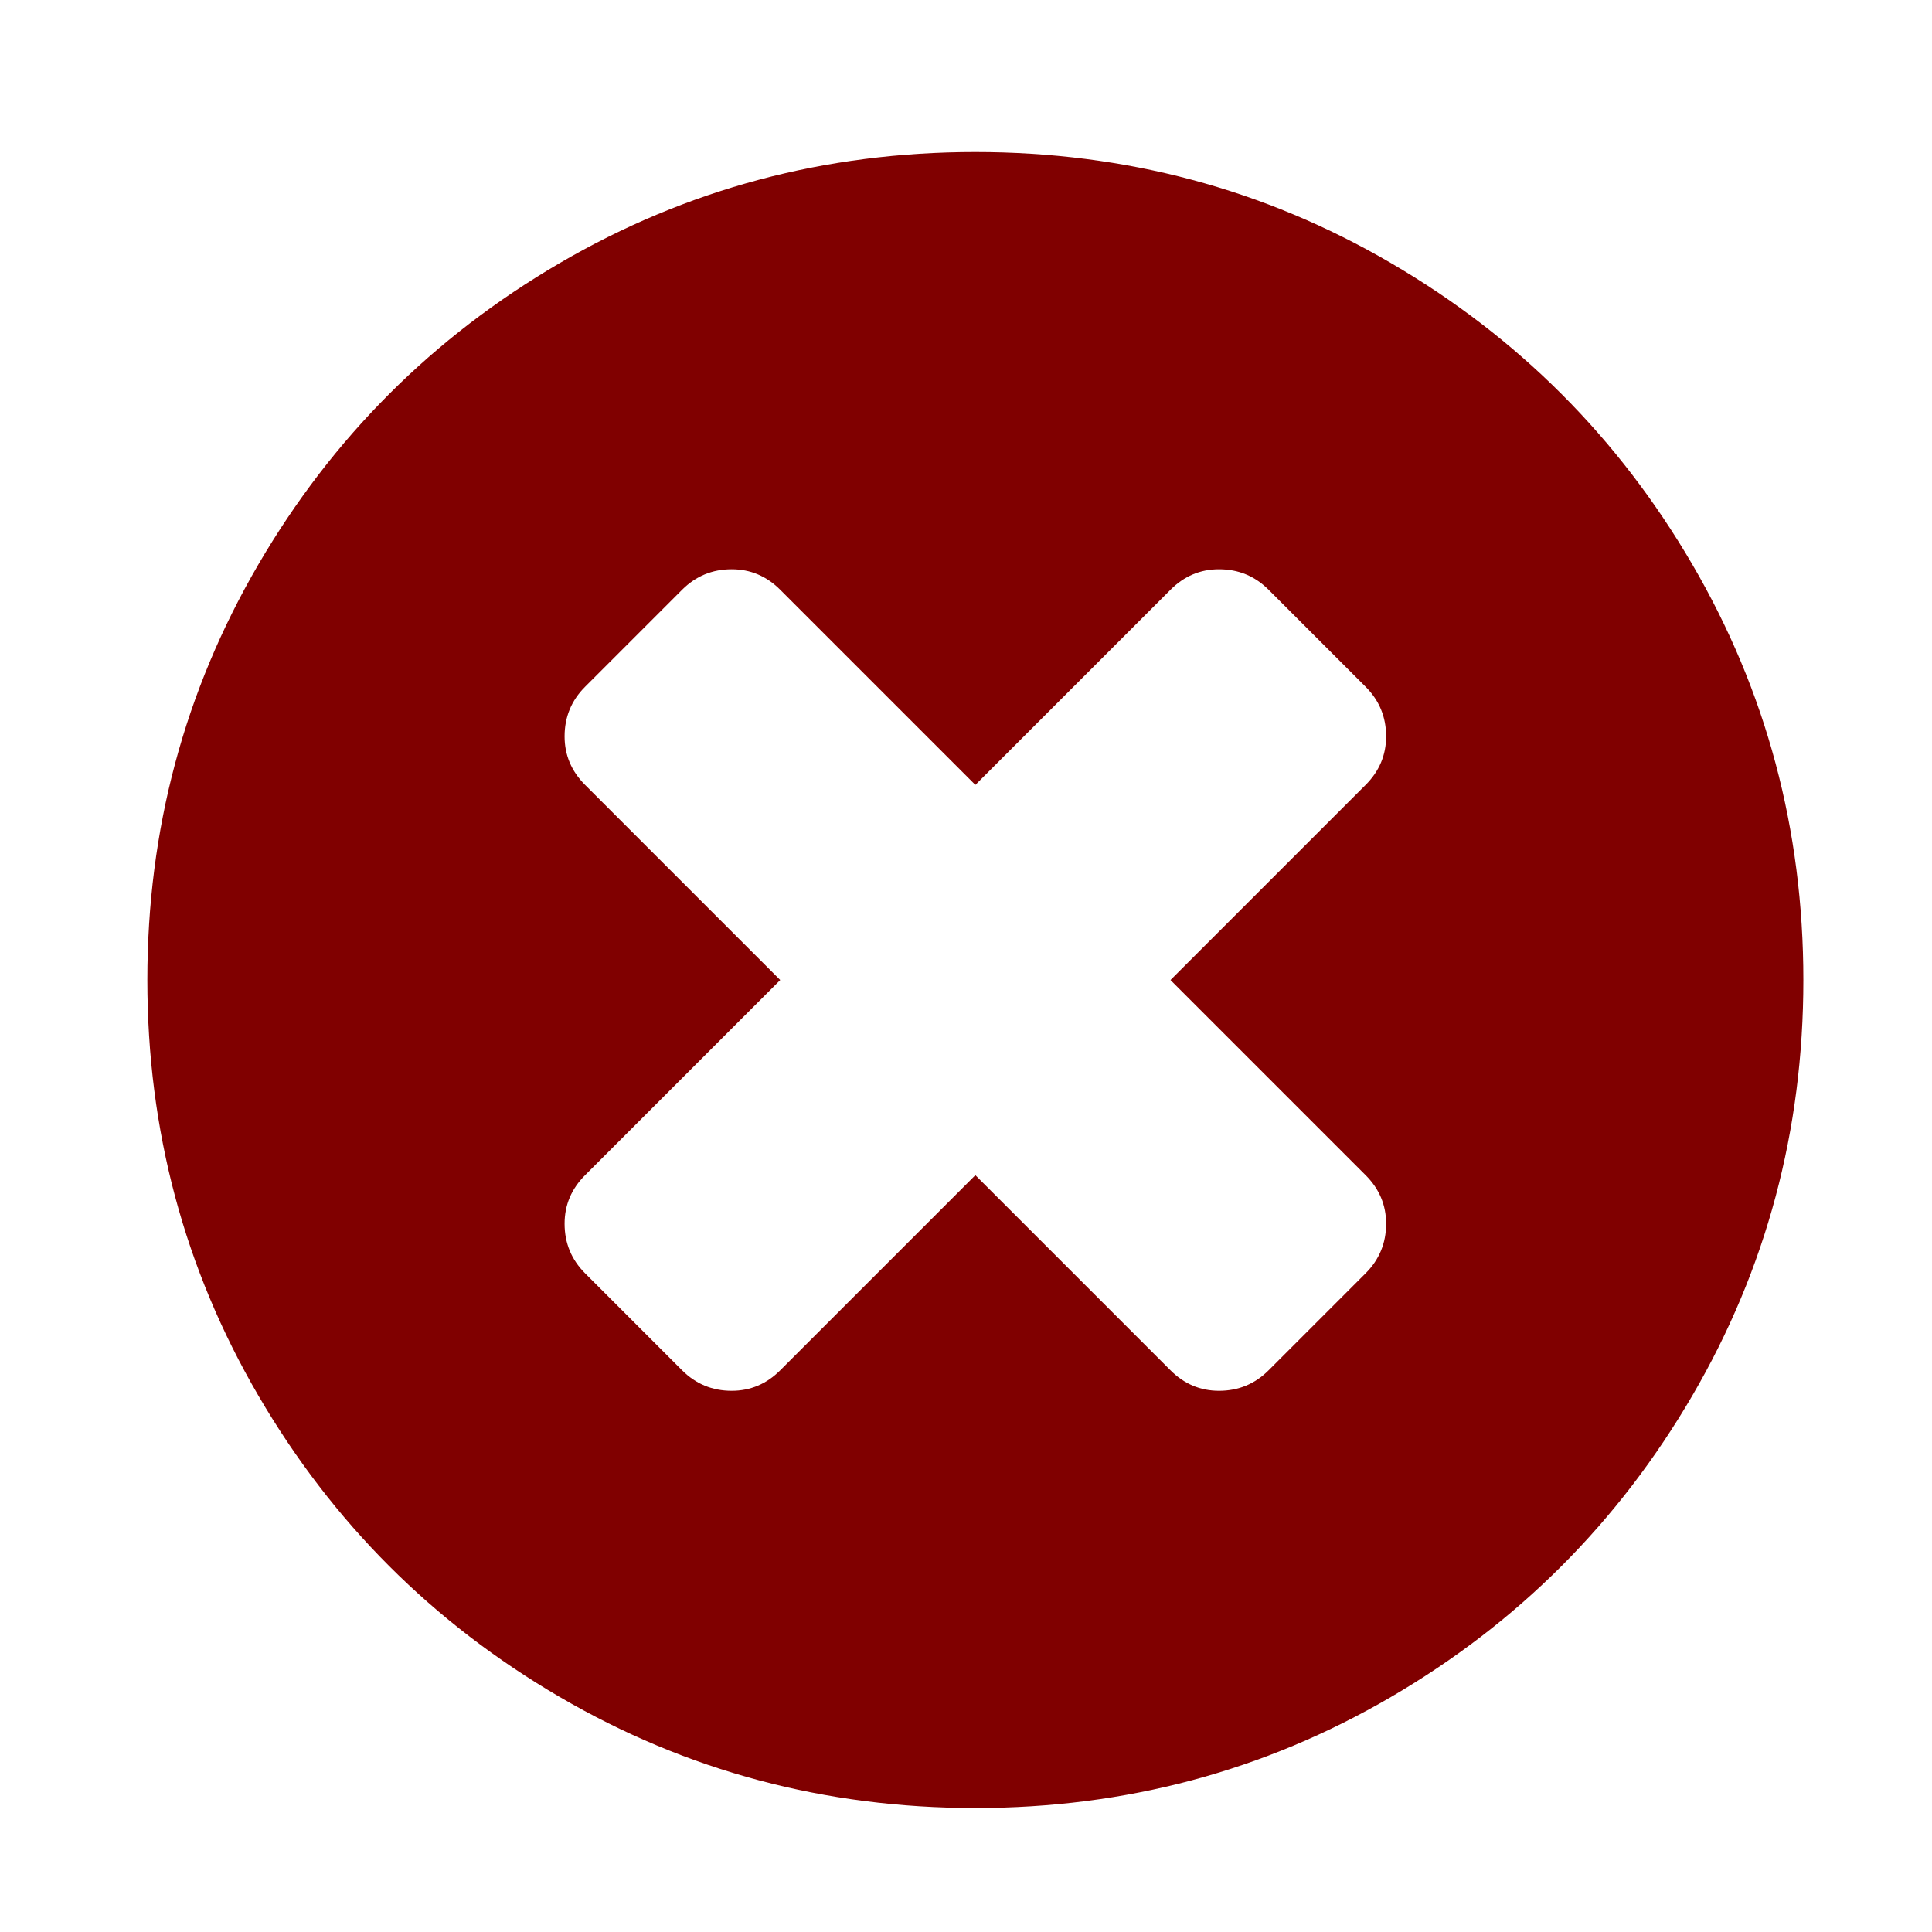
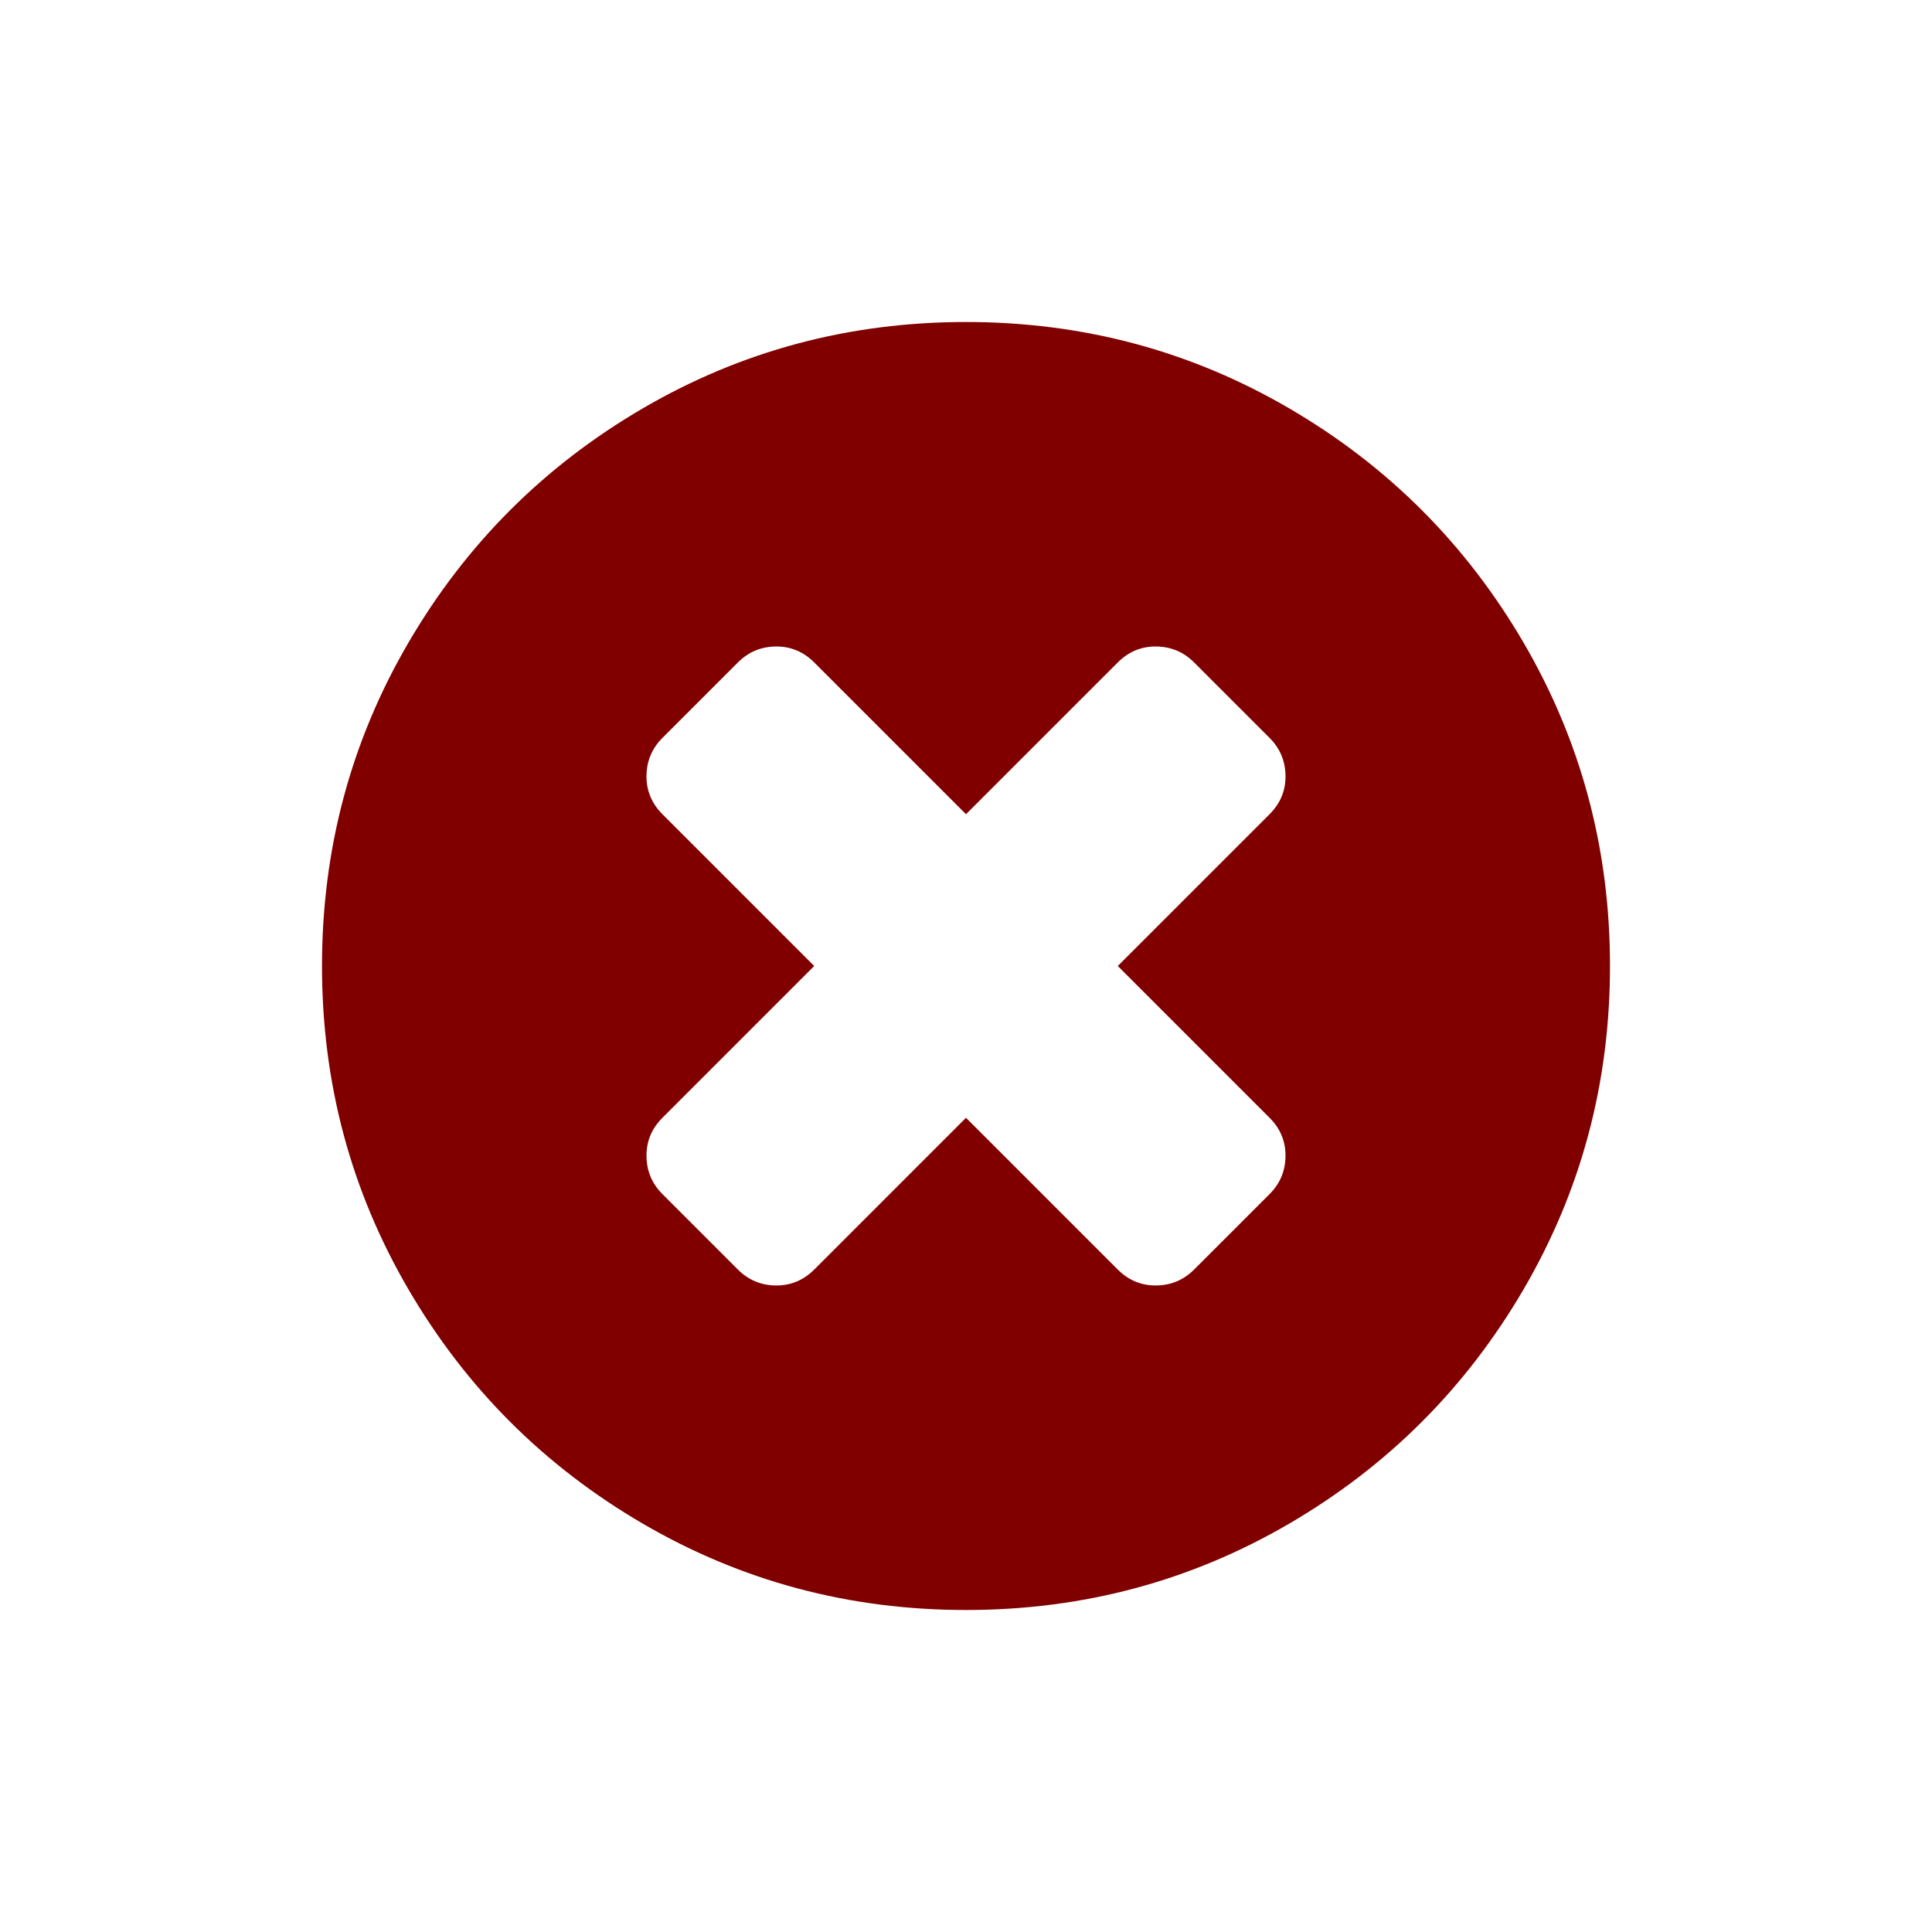
- <svg xmlns="http://www.w3.org/2000/svg" viewBox="0 -256 1792 1792" id="svg3013" version="1.1" width="100%" height="100%">
-   <defs id="defs3021" />
-   <g transform="matrix(1,0,0,-1,136.678,1293.017)" id="g3015">
-     <path d="m 1149,414 q 0,26 -19,45 l -181,181 181,181 q 19,19 19,45 0,27 -19,46 l -90,90 q -19,19 -46,19 -26,0 -45,-19 L 768,821 587,1002 q -19,19 -45,19 -27,0 -46,-19 l -90,-90 q -19,-19 -19,-46 0,-26 19,-45 L 587,640 406,459 q -19,-19 -19,-45 0,-27 19,-46 l 90,-90 q 19,-19 46,-19 26,0 45,19 L 768,459 949,278 q 19,-19 45,-19 27,0 46,19 l 90,90 q 19,19 19,46 z m 387,226 Q 1536,431 1433,254.5 1330,78 1153.5,-25 977,-128 768,-128 559,-128 382.5,-25 206,78 103,254.5 0,431 0,640 0,849 103,1025.5 206,1202 382.5,1305 559,1408 768,1408 977,1408 1153.5,1305 1330,1202 1433,1025.5 1536,849 1536,640 z" id="path3017" style="fill:maroon" />
+ <svg xmlns="http://www.w3.org/2000/svg" viewBox="0 0 48 48" id="svg3013" version="1.1" width="48" height="48">
+   <g id="g4489">
+     <path d="m 31.938,28.708 q 0,-0.541 -0.396,-0.937 L 27.771,24 31.542,20.229 q 0.396,-0.396 0.396,-0.937 0,-0.563 -0.396,-0.959 l -1.875,-1.875 q -0.396,-0.396 -0.958,-0.396 -0.542,0 -0.938,0.396 L 24,20.229 20.229,16.458 q -0.396,-0.396 -0.938,-0.396 -0.562,0 -0.958,0.396 l -1.875,1.875 q -0.396,0.396 -0.396,0.959 0,0.541 0.396,0.937 L 20.229,24 16.458,27.771 q -0.396,0.396 -0.396,0.937 0,0.563 0.396,0.959 l 1.875,1.875 q 0.396,0.395 0.958,0.395 0.542,0 0.938,-0.395 L 24,27.771 l 3.771,3.771 q 0.396,0.395 0.938,0.395 0.562,0 0.958,-0.395 l 1.875,-1.875 Q 31.938,29.271 31.938,28.708 Z M 40,24 q 0,4.354 -2.146,8.031 Q 35.708,35.708 32.031,37.854 28.354,40 24,40 19.646,40 15.969,37.854 12.292,35.708 10.146,32.031 8,28.354 8,24 8,19.646 10.146,15.969 12.292,12.292 15.969,10.146 19.646,8 24,8 q 4.354,0 8.031,2.146 3.677,2.146 5.823,5.823 2.146,3.677 2.146,8.031 z" id="path3017" style="fill:#800000;stroke-width:1" />
  </g>
</svg>
